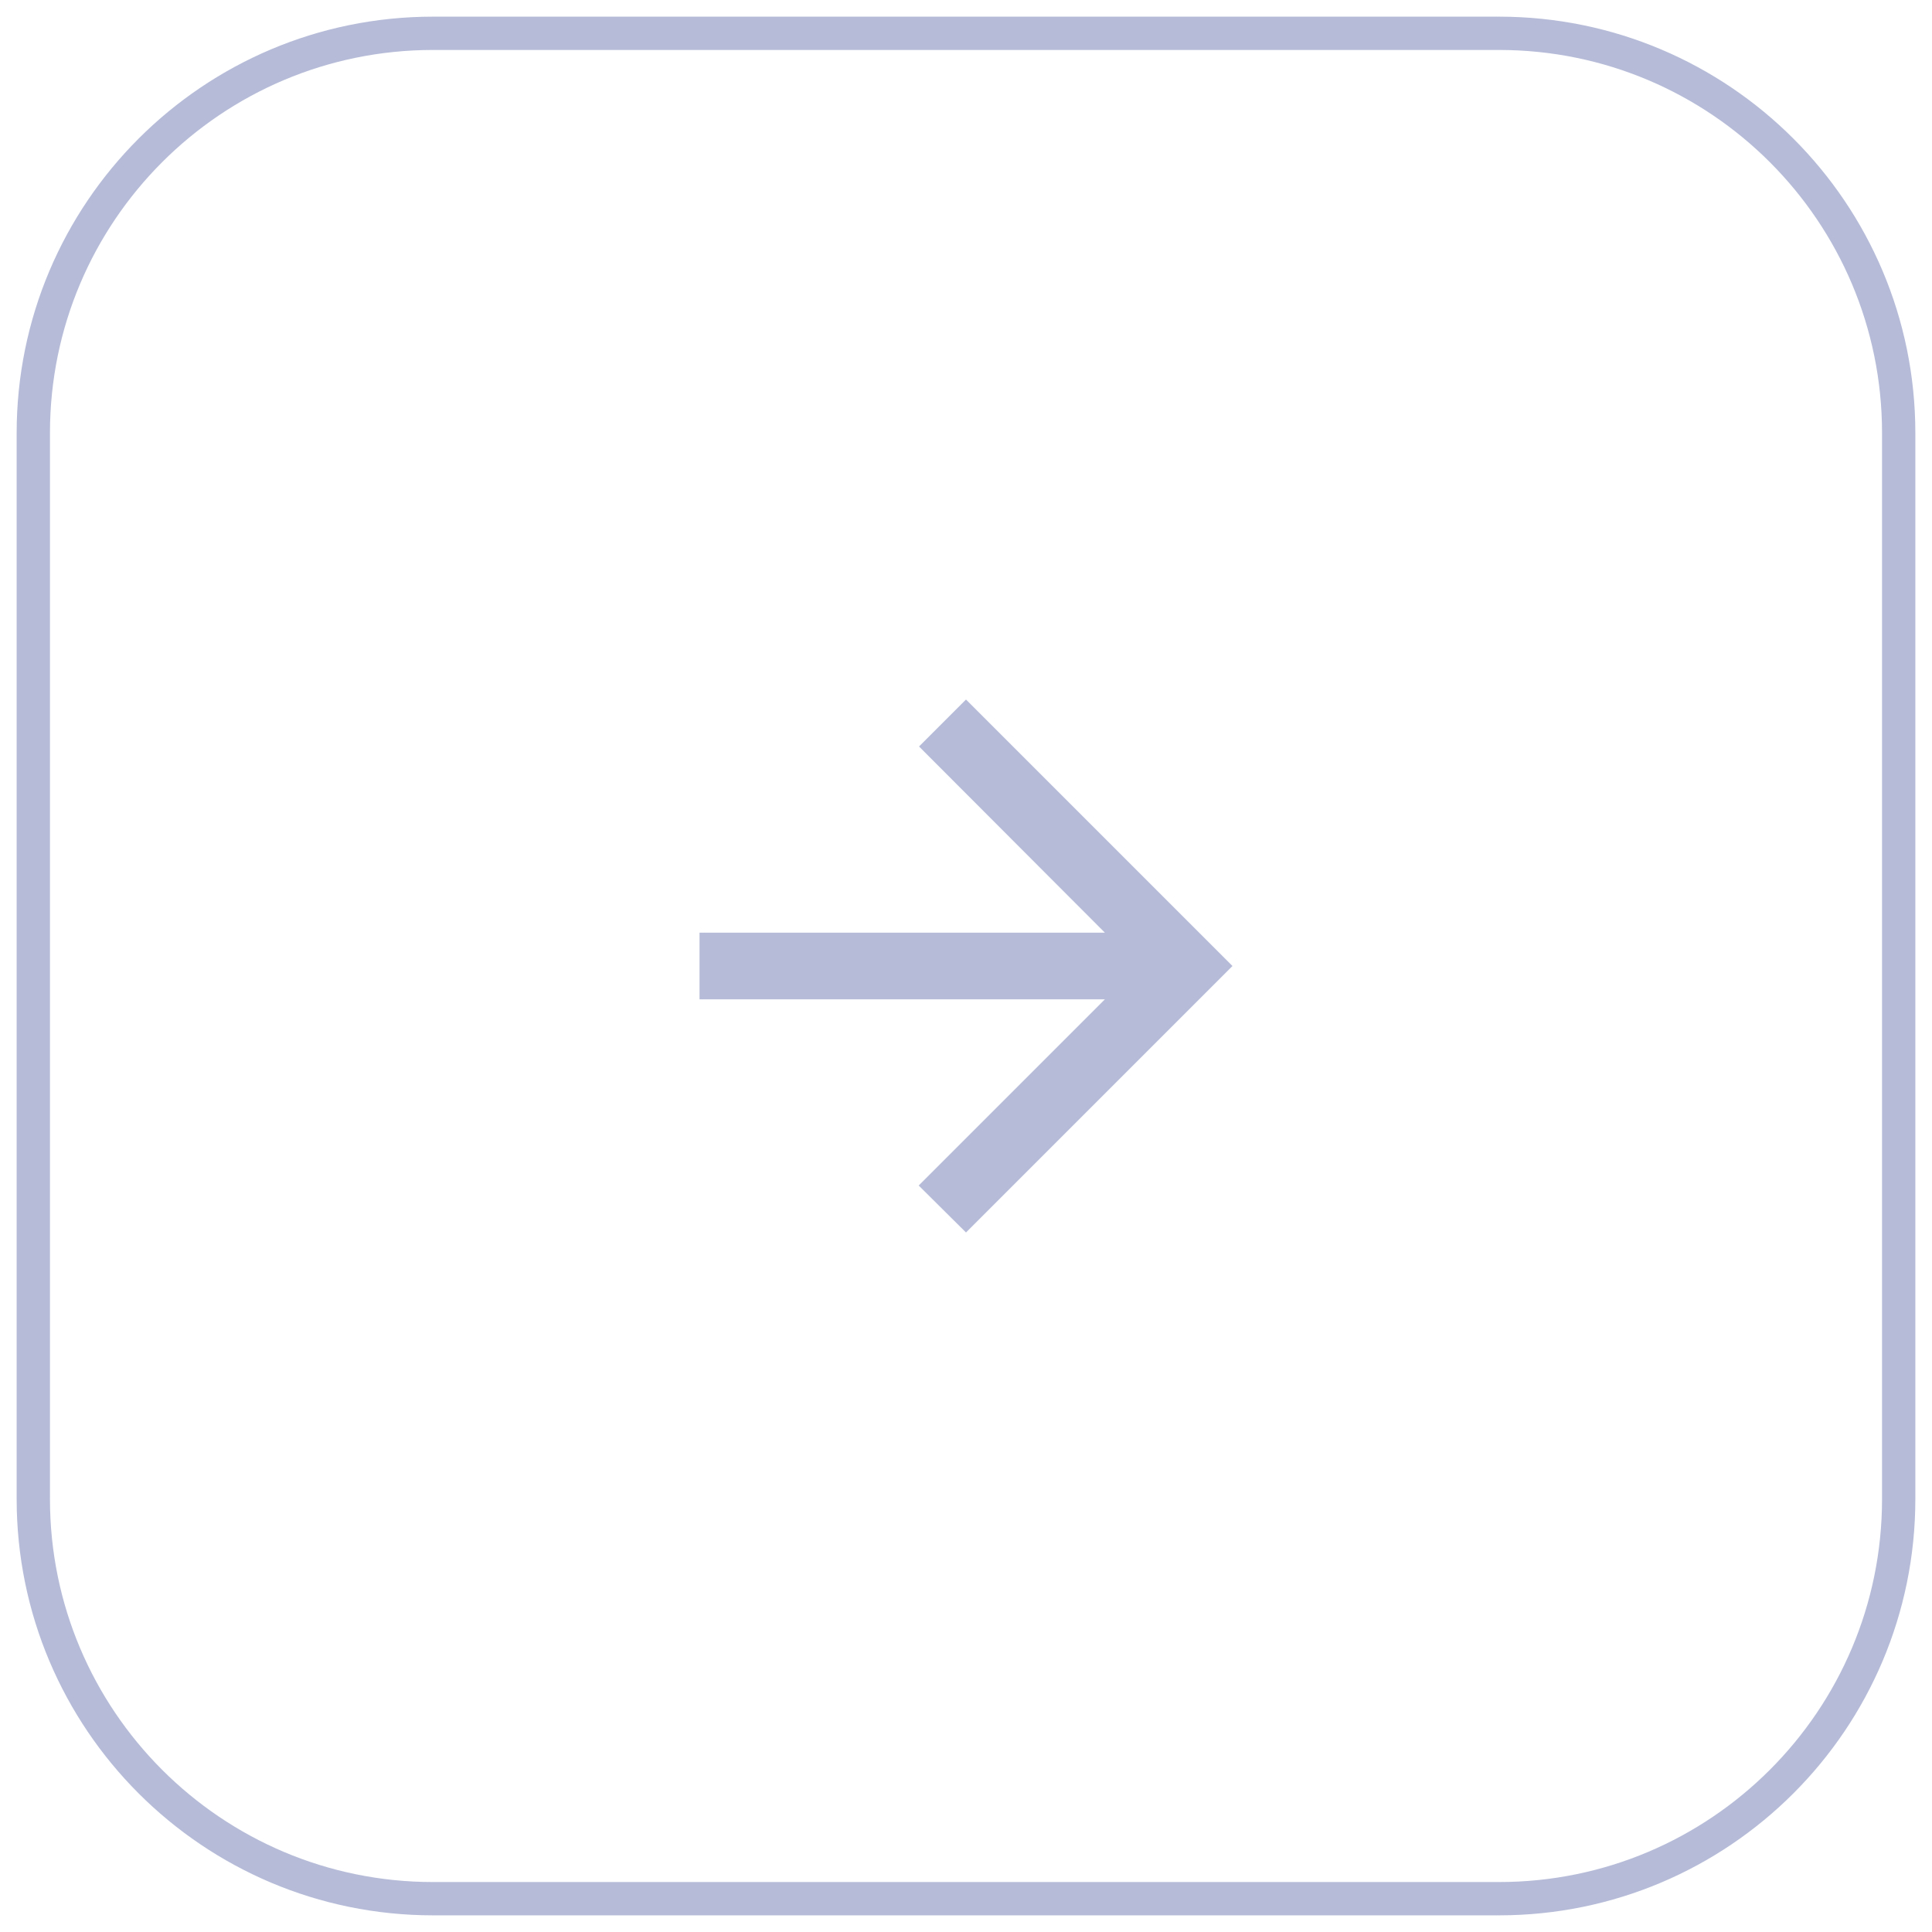
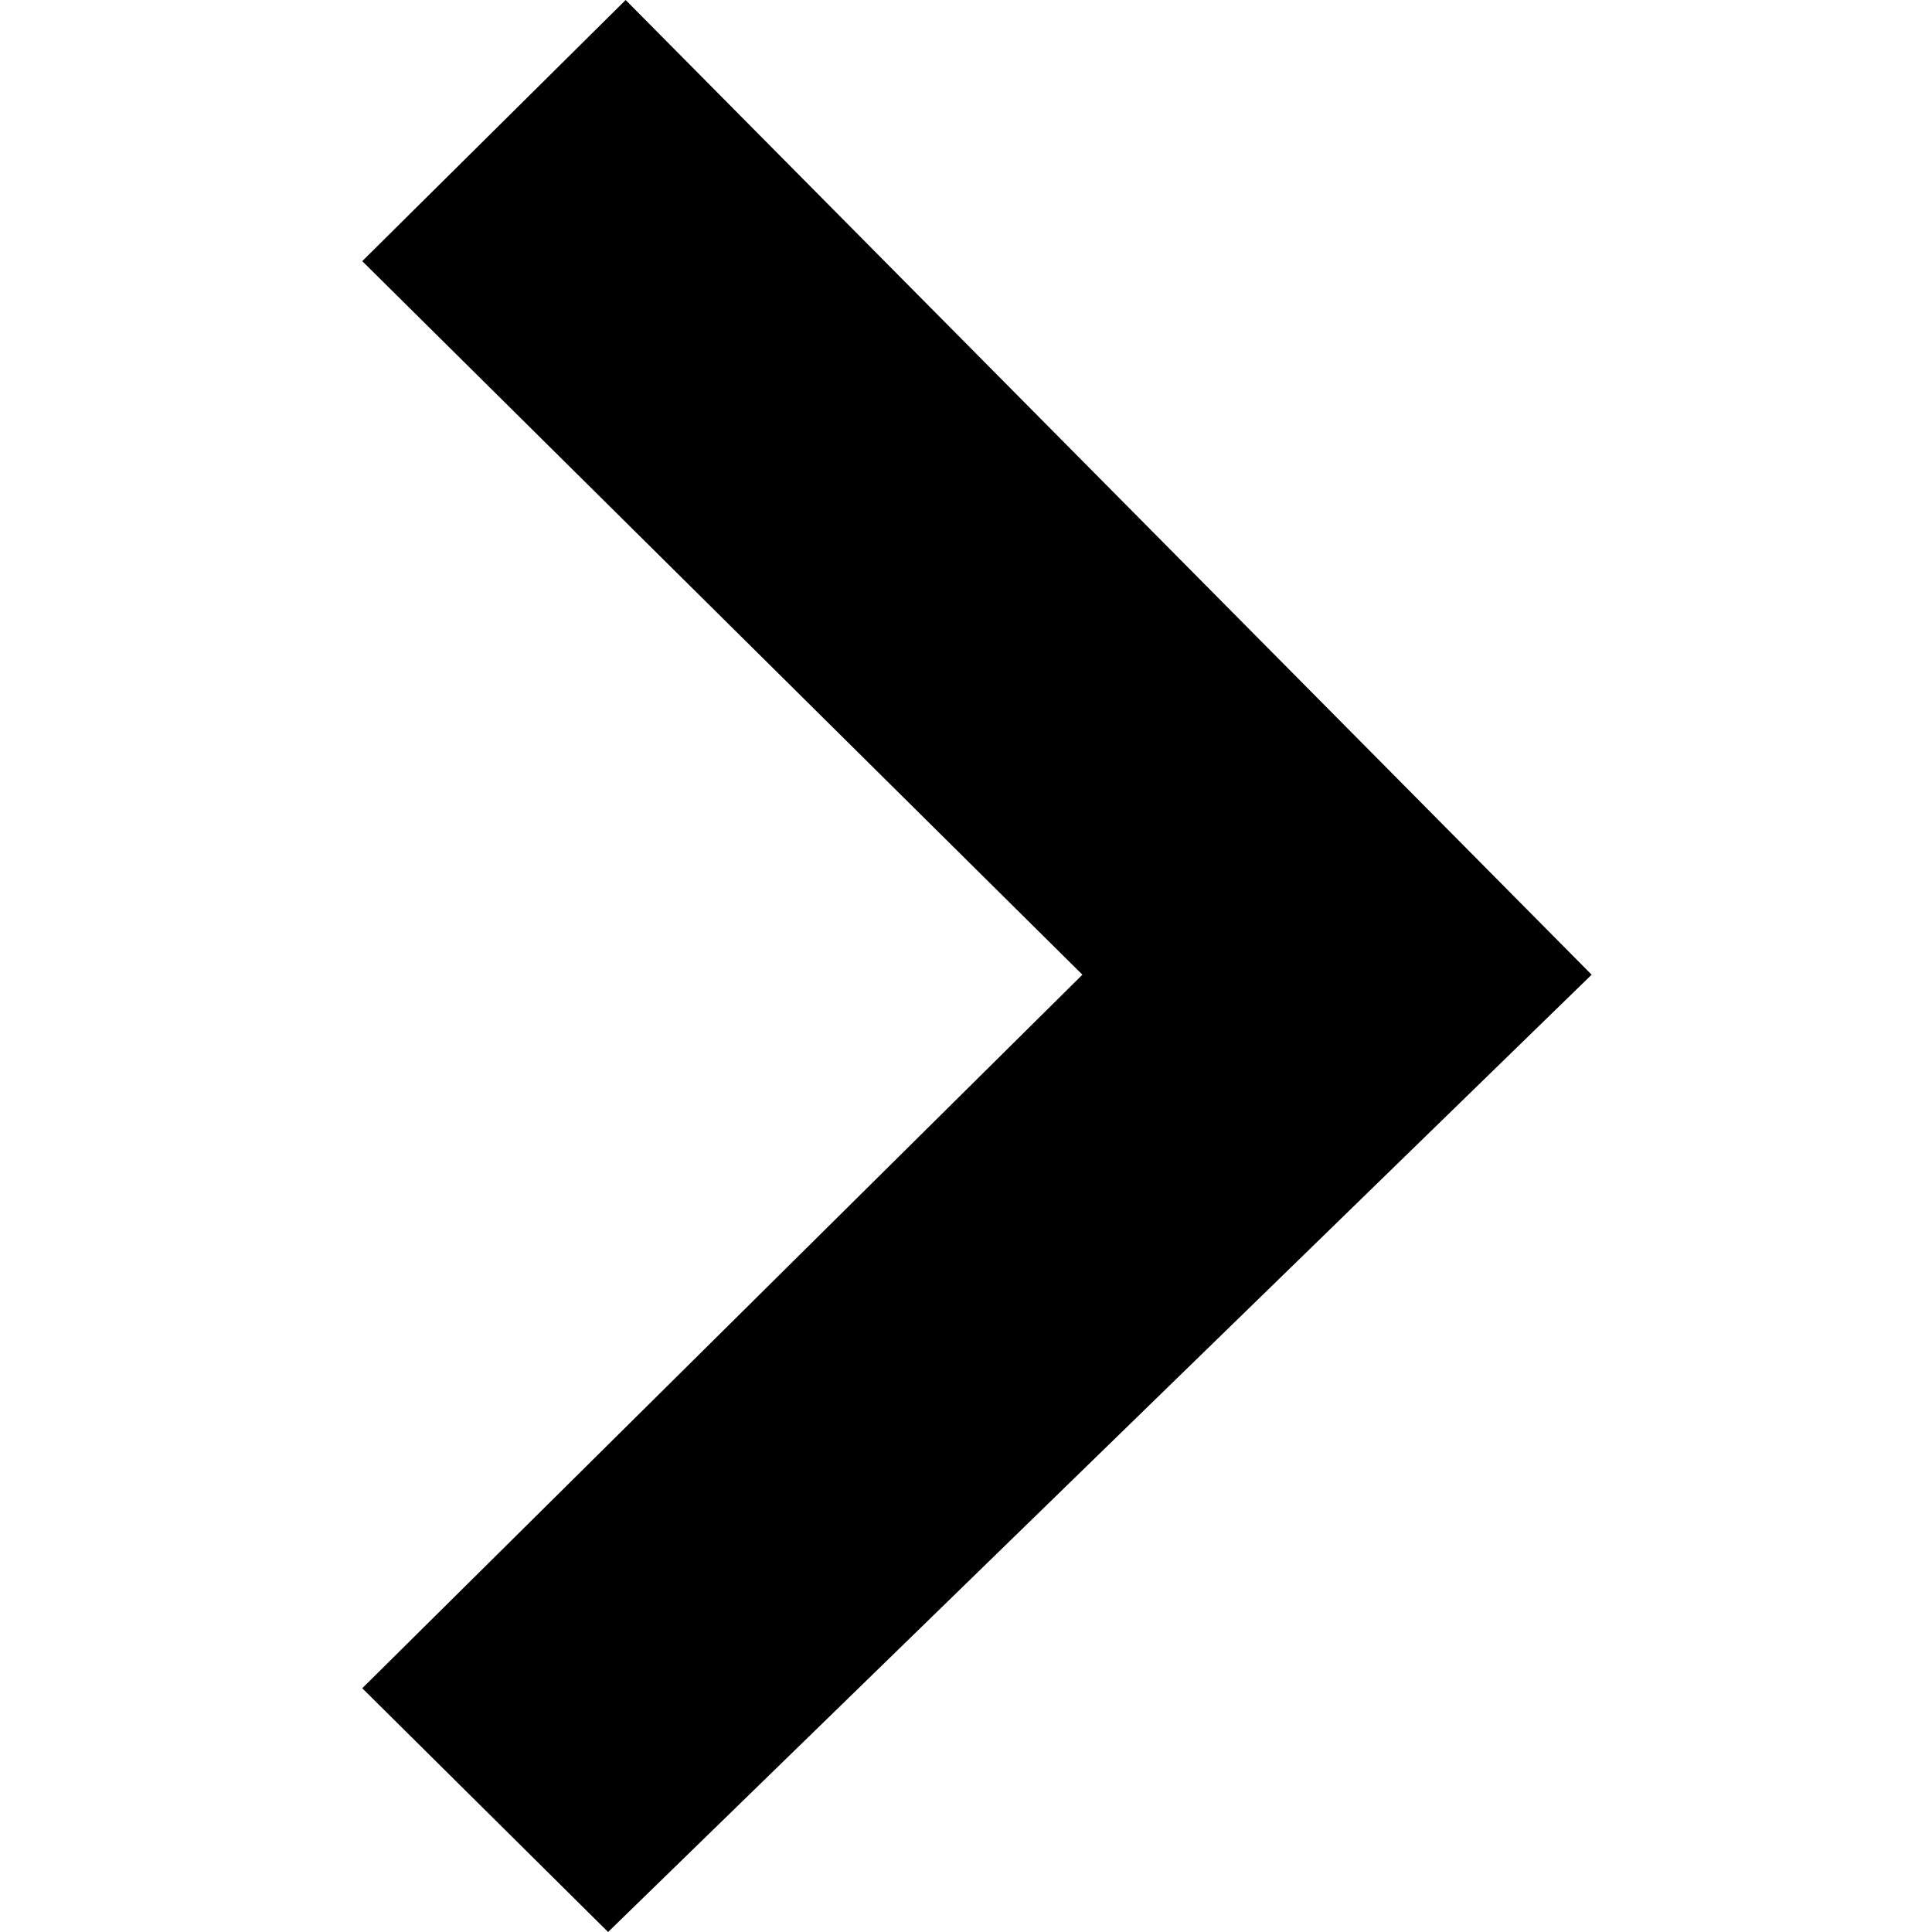
- <svg xmlns="http://www.w3.org/2000/svg" width="58" height="58" viewBox="0 0 58 58" fill="none">
-   <rect x="57" y="57" width="56" height="56" rx="12" transform="rotate(-180 57 57)" stroke="#B6BCD8" />
-   <path fill-rule="evenodd" clip-rule="evenodd" d="M21 30L33.17 30L27.58 35.59L29 37L37 29L29 21L27.59 22.41L33.17 28L21 28V30Z" fill="#B6BCD8" />
+ <svg xmlns="http://www.w3.org/2000/svg" width="12" height="12" viewBox="0 0 12 12" fill="none">
+   <path d="M2.25 1.622L6.723 6.054L2.25 10.486L3.777 12L9.886 6.054L3.886 0L2.25 1.622Z" fill="black" />
</svg>
